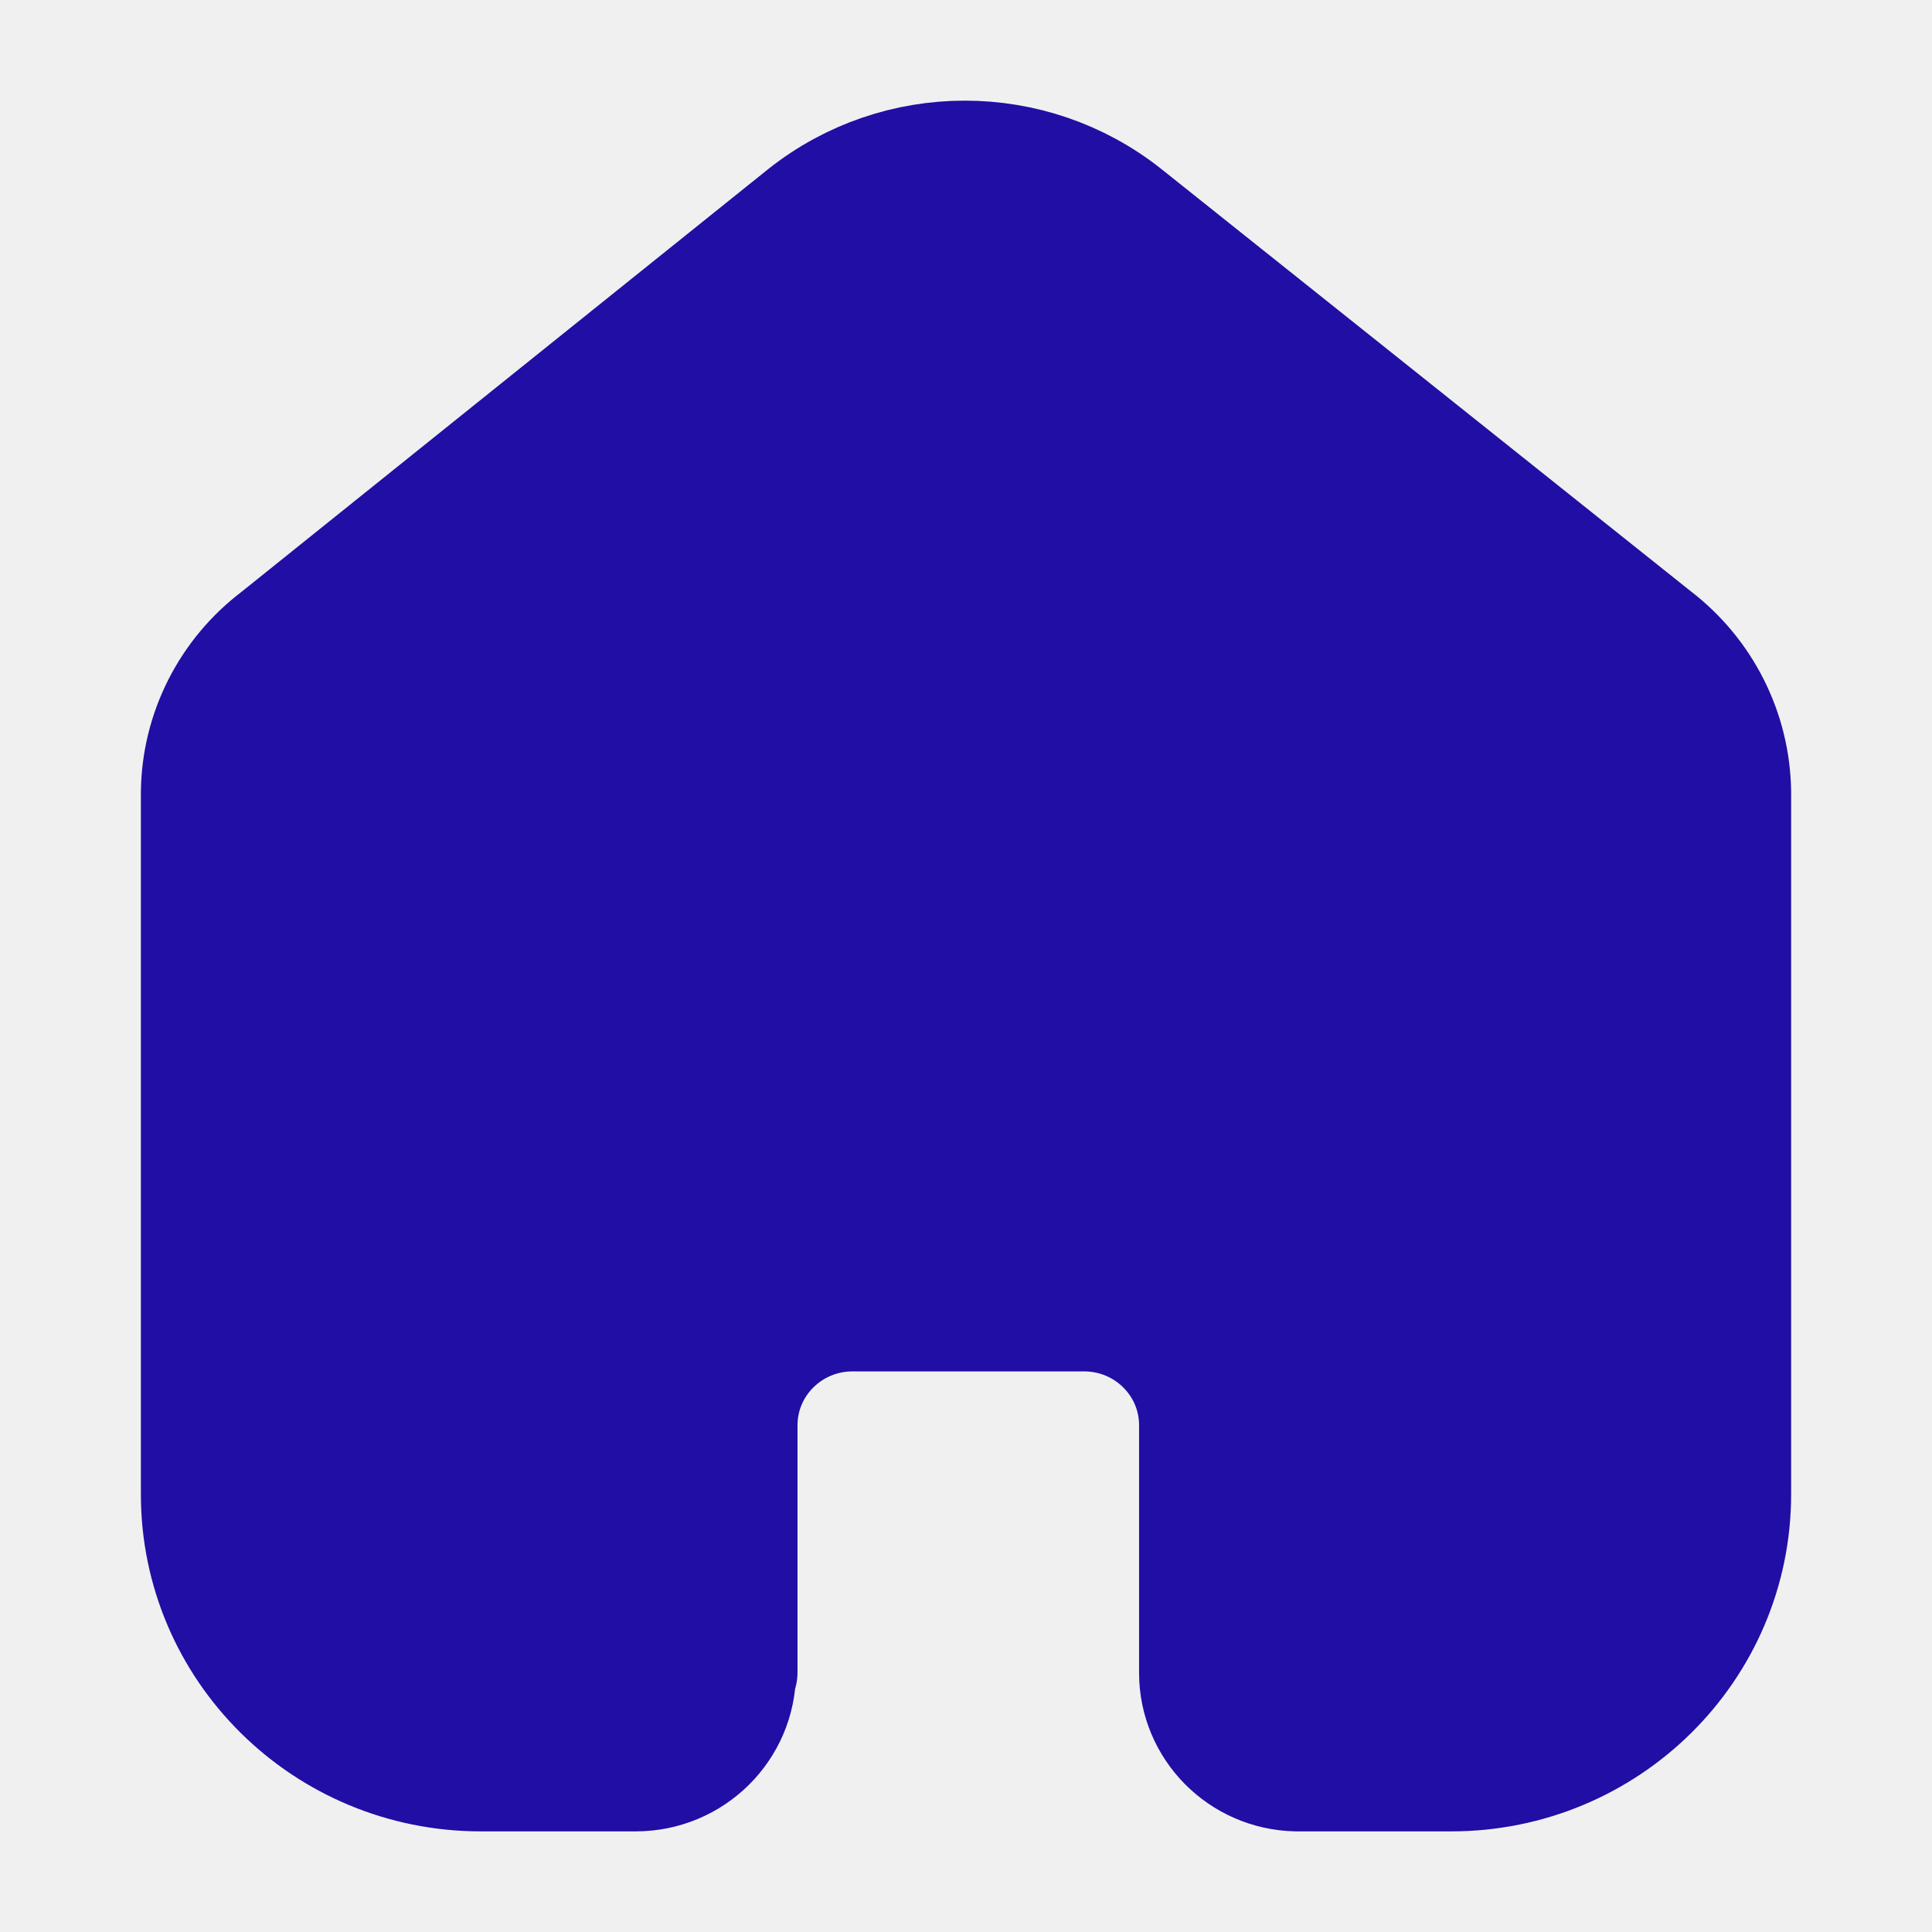
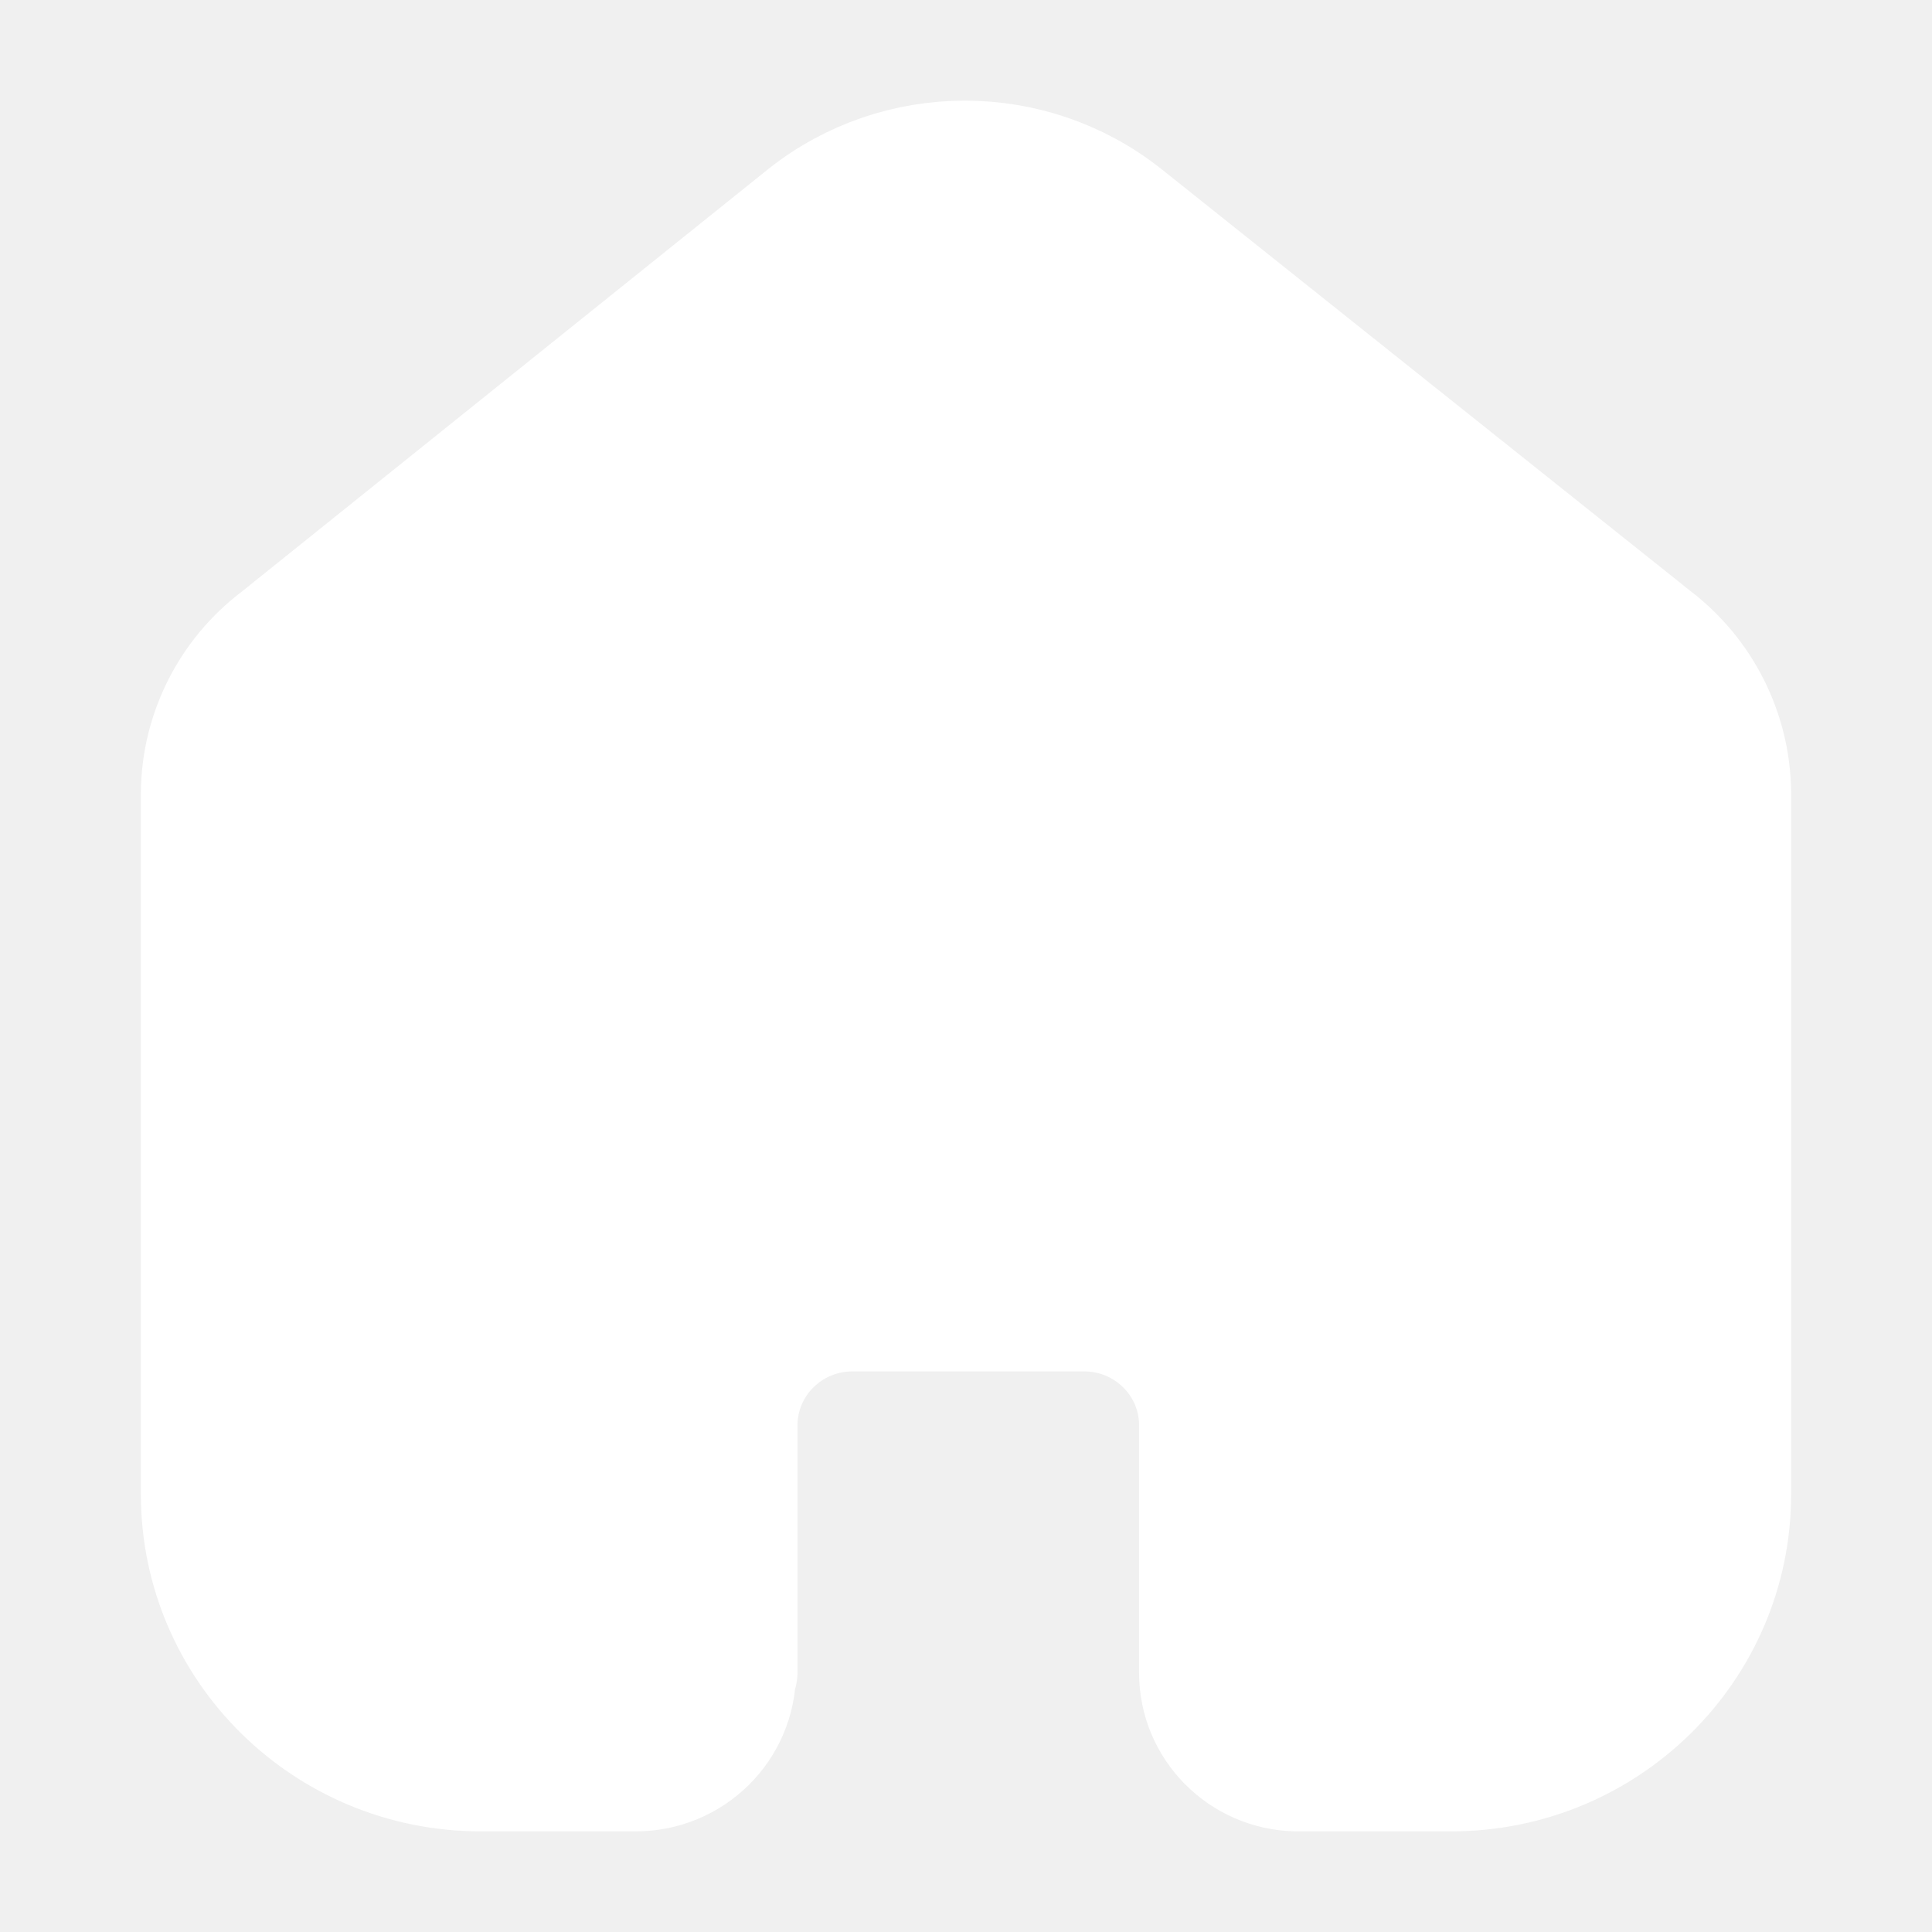
- <svg xmlns="http://www.w3.org/2000/svg" width="24" height="24" viewBox="0 0 24 24" fill="#210EA4">
-   <path d="M9.157 20.771V17.705C9.157 16.925 9.793 16.291 10.581 16.286H13.467C14.259 16.286 14.9 16.921 14.9 17.705V17.705V20.781C14.9 21.443 15.434 21.985 16.103 22H18.027C19.945 22 21.5 20.461 21.5 18.562V18.562V9.838C21.49 9.091 21.136 8.389 20.538 7.933L13.958 2.685C12.805 1.772 11.166 1.772 10.013 2.685L3.462 7.943C2.862 8.397 2.507 9.1 2.5 9.847V18.562C2.5 20.461 4.055 22 5.973 22H7.897C8.582 22 9.138 21.45 9.138 20.771V20.771" stroke="#210EA4" stroke-width="1.5" stroke-linecap="round" stroke-linejoin="round" />
+ <svg xmlns="http://www.w3.org/2000/svg" width="24" height="24" viewBox="0 0 24 24" fill="#FFFFFF">
+   <path d="M9.157 20.771V17.705C9.157 16.925 9.793 16.291 10.581 16.286H13.467C14.259 16.286 14.9 16.921 14.9 17.705V17.705V20.781C14.9 21.443 15.434 21.985 16.103 22H18.027C19.945 22 21.5 20.461 21.5 18.562V18.562V9.838C21.49 9.091 21.136 8.389 20.538 7.933L13.958 2.685C12.805 1.772 11.166 1.772 10.013 2.685L3.462 7.943C2.862 8.397 2.507 9.1 2.5 9.847V18.562C2.5 20.461 4.055 22 5.973 22H7.897C8.582 22 9.138 21.45 9.138 20.771V20.771" stroke="#FFFFFF" stroke-width="1.5" stroke-linecap="round" stroke-linejoin="round" />
</svg>
